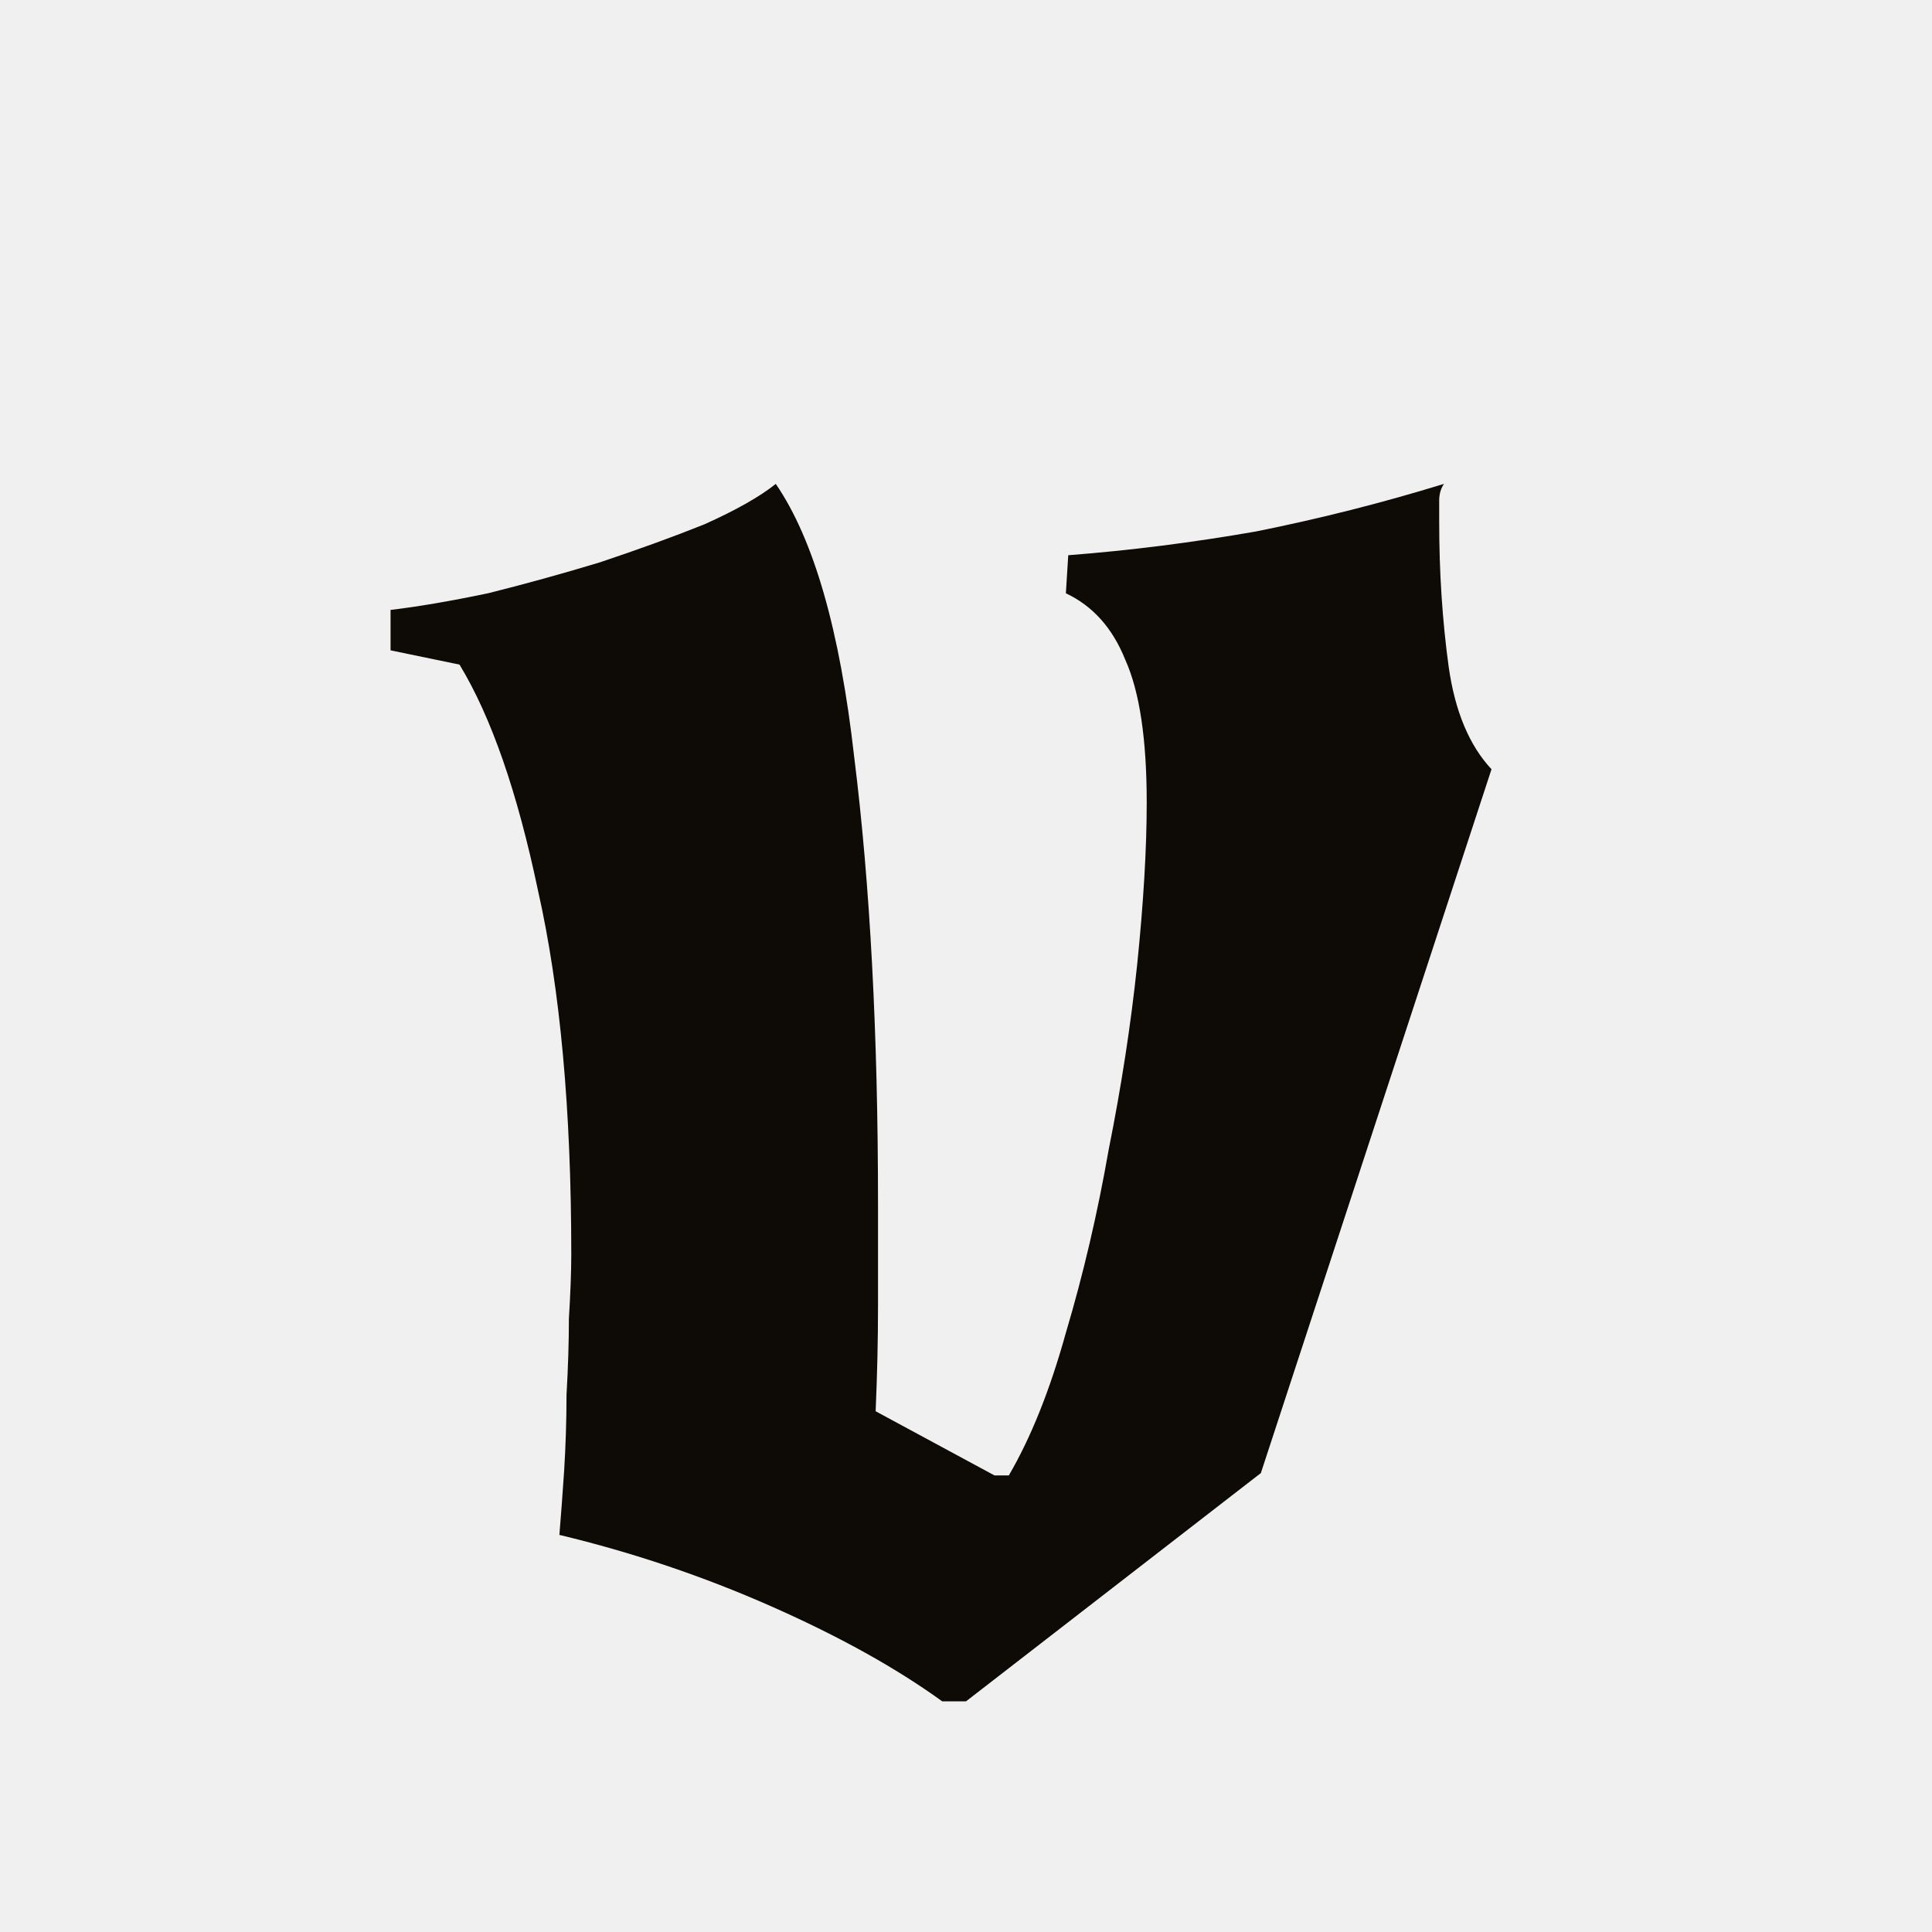
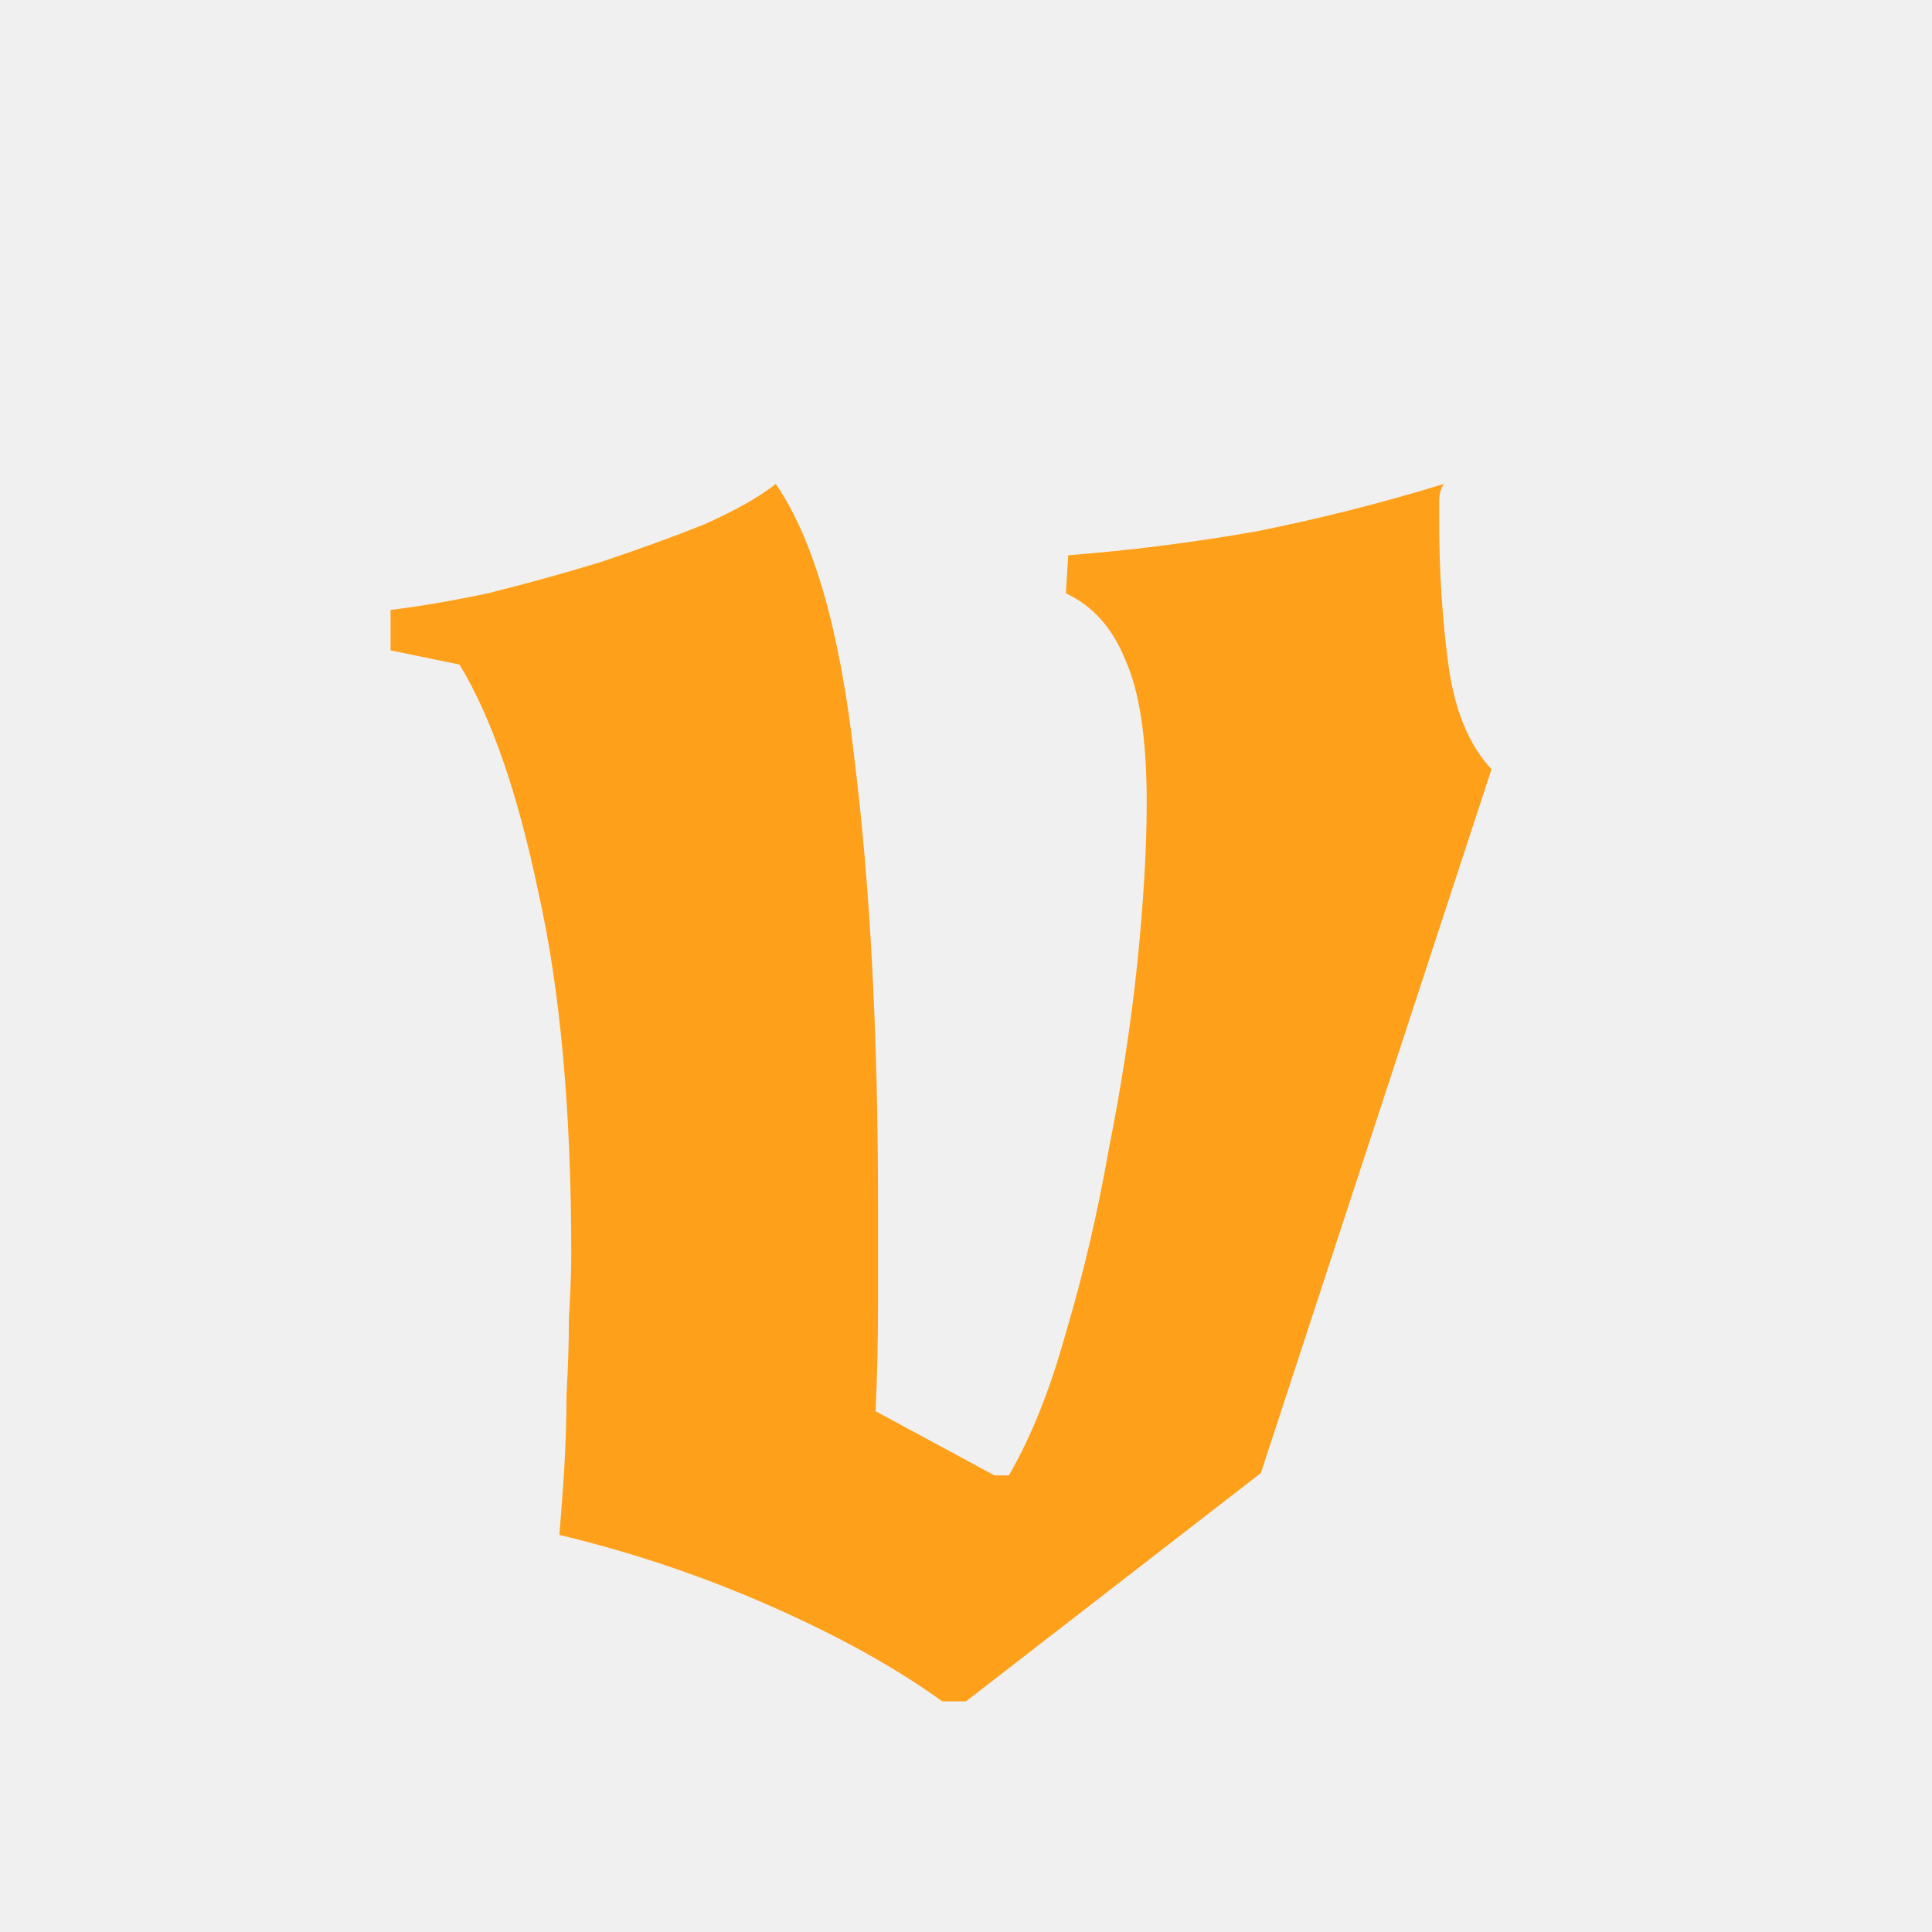
<svg xmlns="http://www.w3.org/2000/svg" width="26" height="26" viewBox="0 0 26 26" fill="none">
  <g clip-path="url(#clip0_2011_40)">
-     <path d="M12.68 22.896C12.061 22.448 11.293 22.021 10.376 21.616C9.459 21.211 8.509 20.891 7.528 20.656C7.549 20.4 7.571 20.112 7.592 19.792C7.613 19.451 7.624 19.109 7.624 18.768C7.645 18.405 7.656 18.064 7.656 17.744C7.677 17.403 7.688 17.115 7.688 16.88C7.688 14.939 7.539 13.307 7.24 11.984C6.963 10.661 6.611 9.648 6.184 8.944L5.256 8.752V8.208C5.619 8.165 6.056 8.091 6.568 7.984C7.08 7.856 7.581 7.717 8.072 7.568C8.584 7.397 9.053 7.227 9.48 7.056C9.907 6.864 10.227 6.683 10.44 6.512C10.952 7.259 11.304 8.485 11.496 10.192C11.709 11.899 11.816 13.904 11.816 16.208C11.816 16.656 11.816 17.115 11.816 17.584C11.816 18.032 11.805 18.501 11.784 18.992L13.384 19.856H13.576C13.875 19.344 14.131 18.704 14.344 17.936C14.579 17.147 14.771 16.325 14.92 15.472C15.091 14.619 15.219 13.787 15.304 12.976C15.389 12.144 15.432 11.419 15.432 10.8C15.432 9.947 15.336 9.307 15.144 8.88C14.973 8.453 14.707 8.155 14.344 7.984L14.376 7.472C15.208 7.408 16.051 7.301 16.904 7.152C17.757 6.981 18.6 6.768 19.432 6.512C19.389 6.576 19.368 6.651 19.368 6.736C19.368 6.821 19.368 6.917 19.368 7.024C19.368 7.707 19.411 8.357 19.496 8.976C19.581 9.573 19.773 10.032 20.072 10.352L16.968 19.824L13 22.896H12.68Z" fill="#0E0B07" />
+     <path d="M12.68 22.896C12.061 22.448 11.293 22.021 10.376 21.616C9.459 21.211 8.509 20.891 7.528 20.656C7.549 20.4 7.571 20.112 7.592 19.792C7.613 19.451 7.624 19.109 7.624 18.768C7.645 18.405 7.656 18.064 7.656 17.744C7.677 17.403 7.688 17.115 7.688 16.88C7.688 14.939 7.539 13.307 7.24 11.984C6.963 10.661 6.611 9.648 6.184 8.944L5.256 8.752V8.208C5.619 8.165 6.056 8.091 6.568 7.984C7.08 7.856 7.581 7.717 8.072 7.568C8.584 7.397 9.053 7.227 9.48 7.056C9.907 6.864 10.227 6.683 10.44 6.512C10.952 7.259 11.304 8.485 11.496 10.192C11.709 11.899 11.816 13.904 11.816 16.208C11.816 16.656 11.816 17.115 11.816 17.584C11.816 18.032 11.805 18.501 11.784 18.992L13.384 19.856H13.576C13.875 19.344 14.131 18.704 14.344 17.936C14.579 17.147 14.771 16.325 14.92 15.472C15.091 14.619 15.219 13.787 15.304 12.976C15.389 12.144 15.432 11.419 15.432 10.8C15.432 9.947 15.336 9.307 15.144 8.88C14.973 8.453 14.707 8.155 14.344 7.984L14.376 7.472C15.208 7.408 16.051 7.301 16.904 7.152C17.757 6.981 18.6 6.768 19.432 6.512C19.389 6.576 19.368 6.651 19.368 6.736C19.368 6.821 19.368 6.917 19.368 7.024C19.368 7.707 19.411 8.357 19.496 8.976C19.581 9.573 19.773 10.032 20.072 10.352L16.968 19.824L13 22.896H12.68Z" fill="#FFA01A" />
  </g>
  <defs>
    <clipPath id="clip0_2011_40">
      <rect width="26" height="26" fill="white" />
    </clipPath>
  </defs>
</svg>
